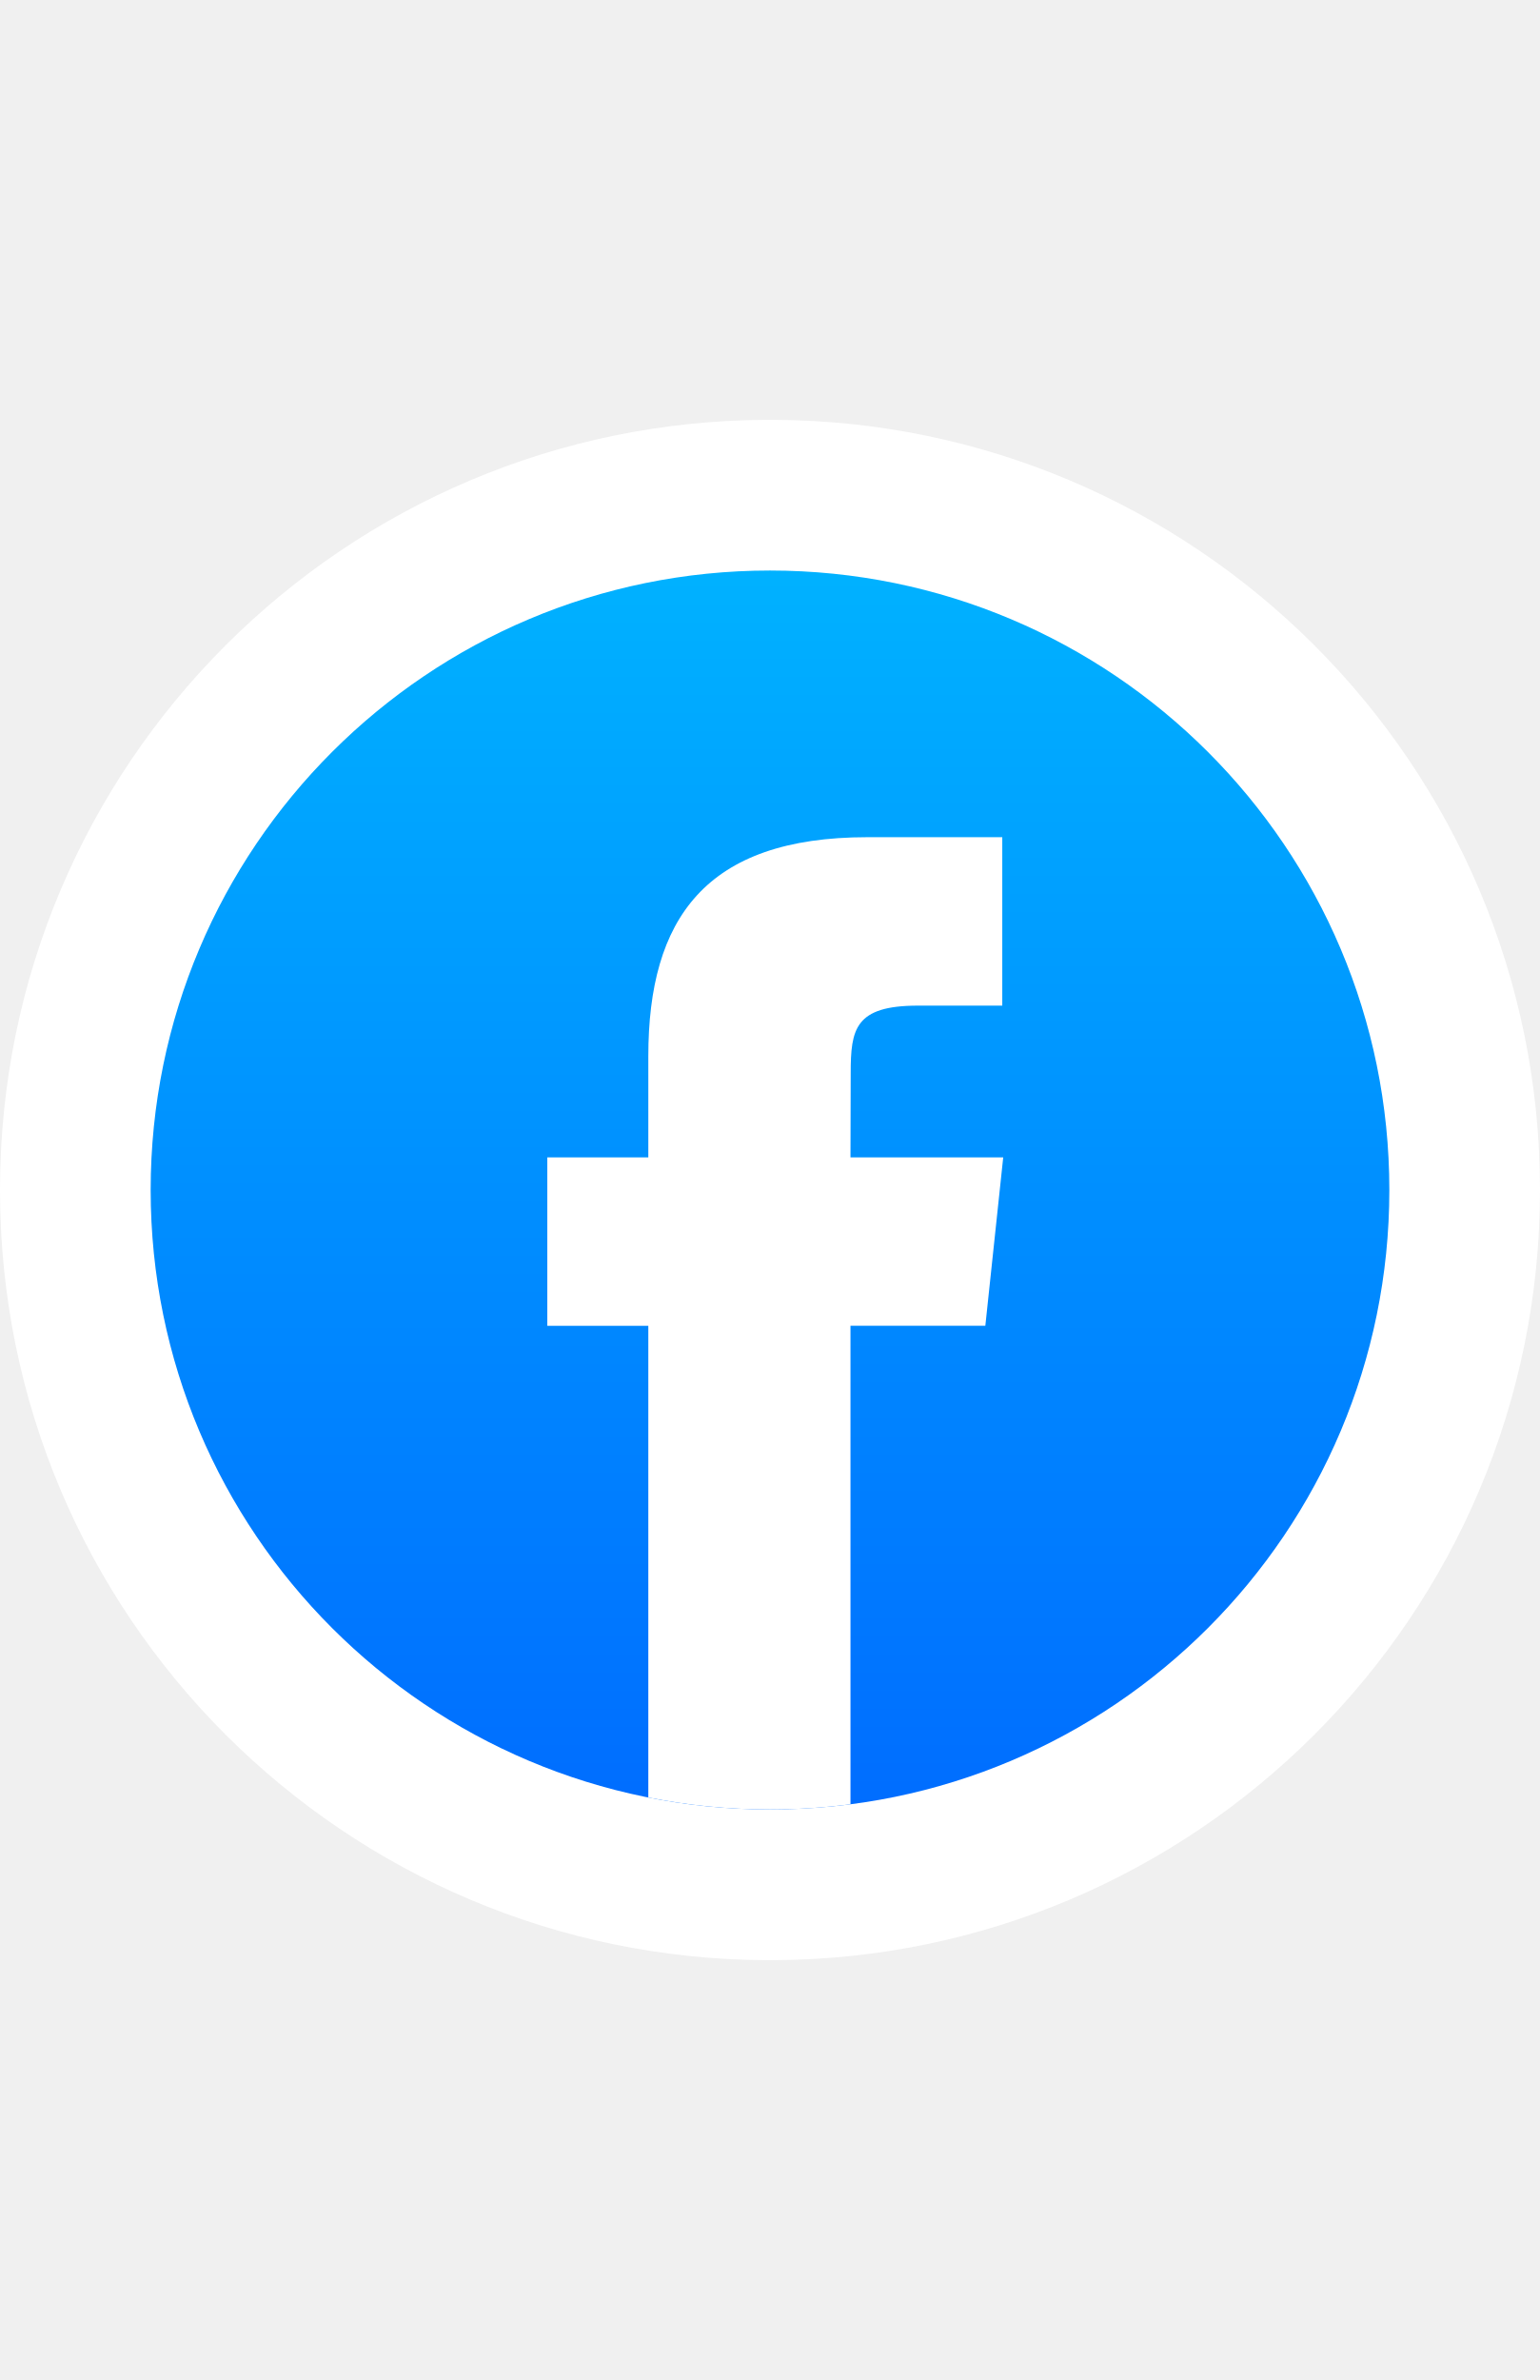
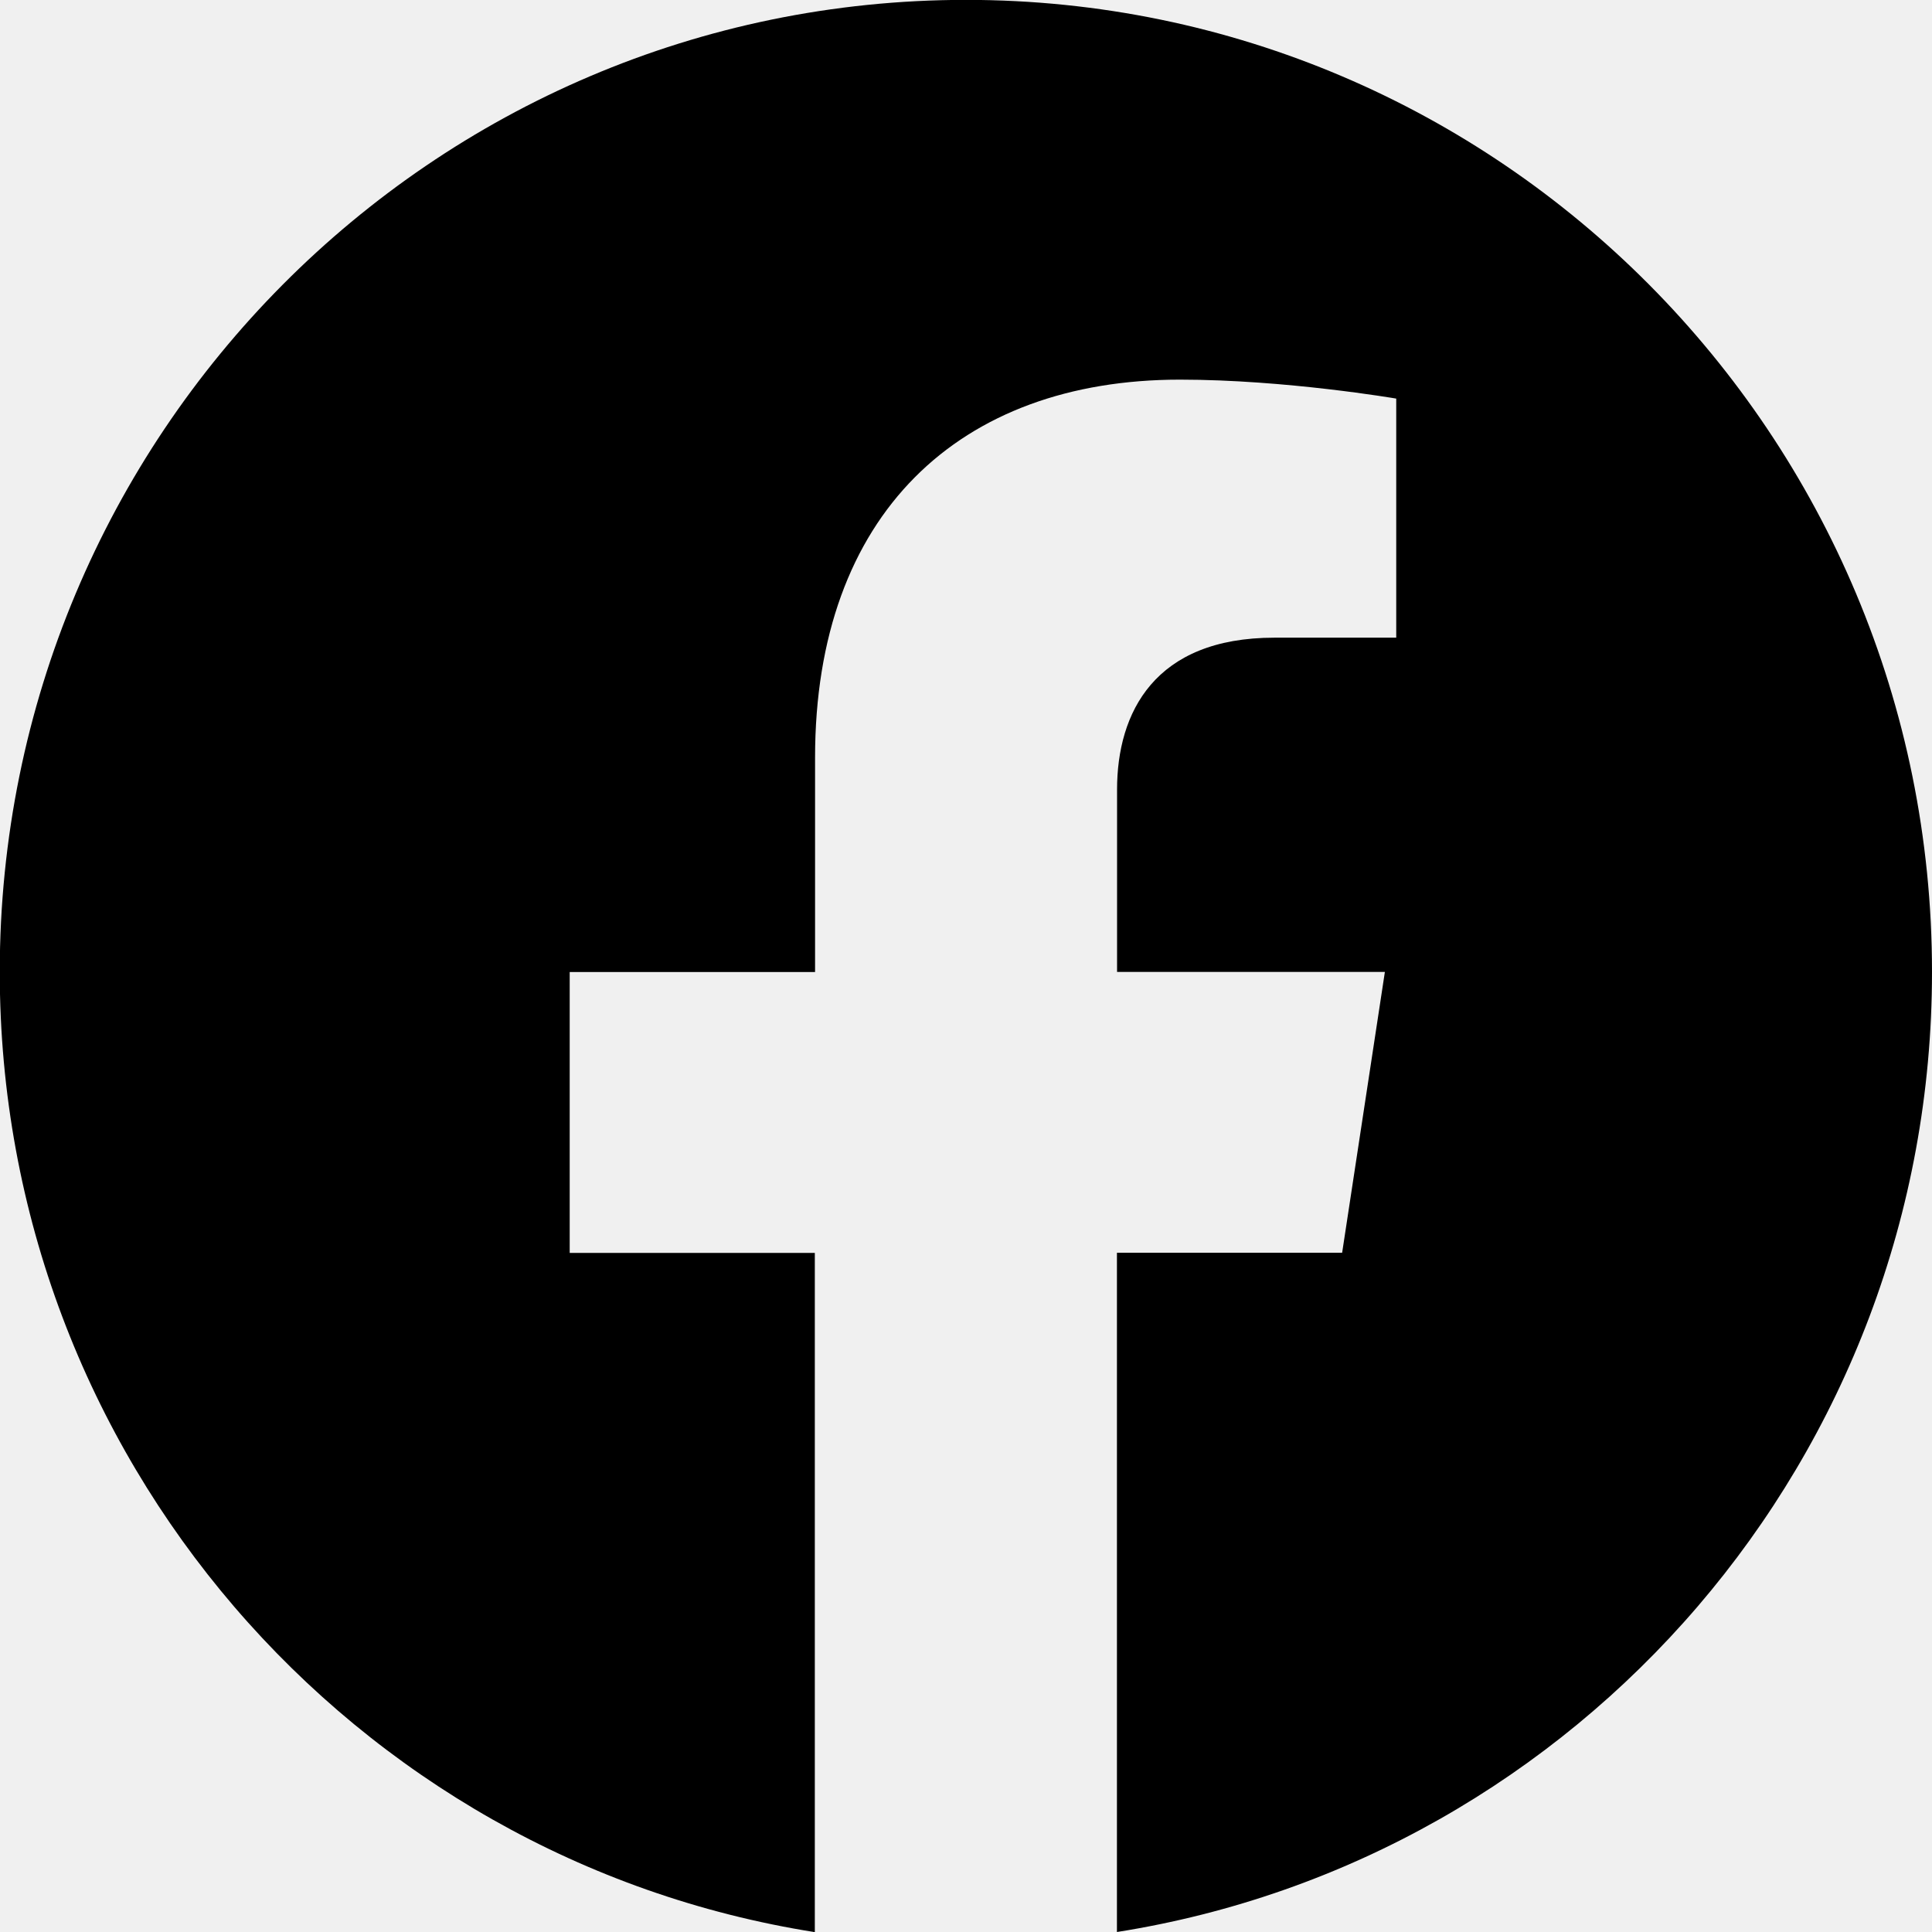
- <svg xmlns="http://www.w3.org/2000/svg" clip-rule="evenodd" fill-rule="evenodd" height="2500" image-rendering="optimizeQuality" shape-rendering="geometricPrecision" text-rendering="geometricPrecision" viewBox="17006.82 17511.1 8157.8 8157.8" width="1618">
-   <linearGradient id="a" gradientUnits="userSpaceOnUse" x1="21085.72" x2="21085.72" y1="18249.39" y2="25150.62">
-     <stop offset="0" stop-color="#00b2ff" />
-     <stop offset="1" stop-color="#006aff" />
-   </linearGradient>
-   <circle cx="21085.72" cy="21590" fill="#fff" r="4078.9" />
-   <path d="M21085.72 18309.17c1811.95 0 3280.83 1468.88 3280.83 3280.83s-1468.88 3280.83-3280.83 3280.83-3280.83-1468.88-3280.83-3280.83 1468.88-3280.83 3280.83-3280.83z" fill="url(#a)" />
-   <path d="M21512.01 24843.29v-2534.17h714.43l94.7-891.91h-809.13l1.2-446.44c0-232.63 22.1-357.22 356.24-357.22h446.68v-892.06h-714.59c-858.35 0-1160.42 432.65-1160.42 1160.34v535.45h-535.07v891.99h535.07v2498.09c208.45 41.53 423.95 63.47 644.6 63.47a3310.9 3310.9 0 0 0 426.29-27.54z" fill="#fff" fill-rule="nonzero" />
+ <svg xmlns="http://www.w3.org/2000/svg" width="16" height="16" fill="currentColor" class="bi bi-facebook" viewBox="0 0 16 16">
+   <path d="M16 8.049c0-4.446-3.582-8.05-8-8.05C3.58 0-.002 3.603-.002 8.05c0 4.017 2.926 7.347 6.75 7.951v-5.625h-2.03V8.05H6.75V6.275c0-2.017 1.195-3.131 3.022-3.131.876 0 1.791.157 1.791.157v1.98h-1.009c-.993 0-1.303.621-1.303 1.258v1.51h2.218l-.354 2.326H9.25V16c3.824-.604 6.75-3.934 6.75-7.951z" />
</svg>
